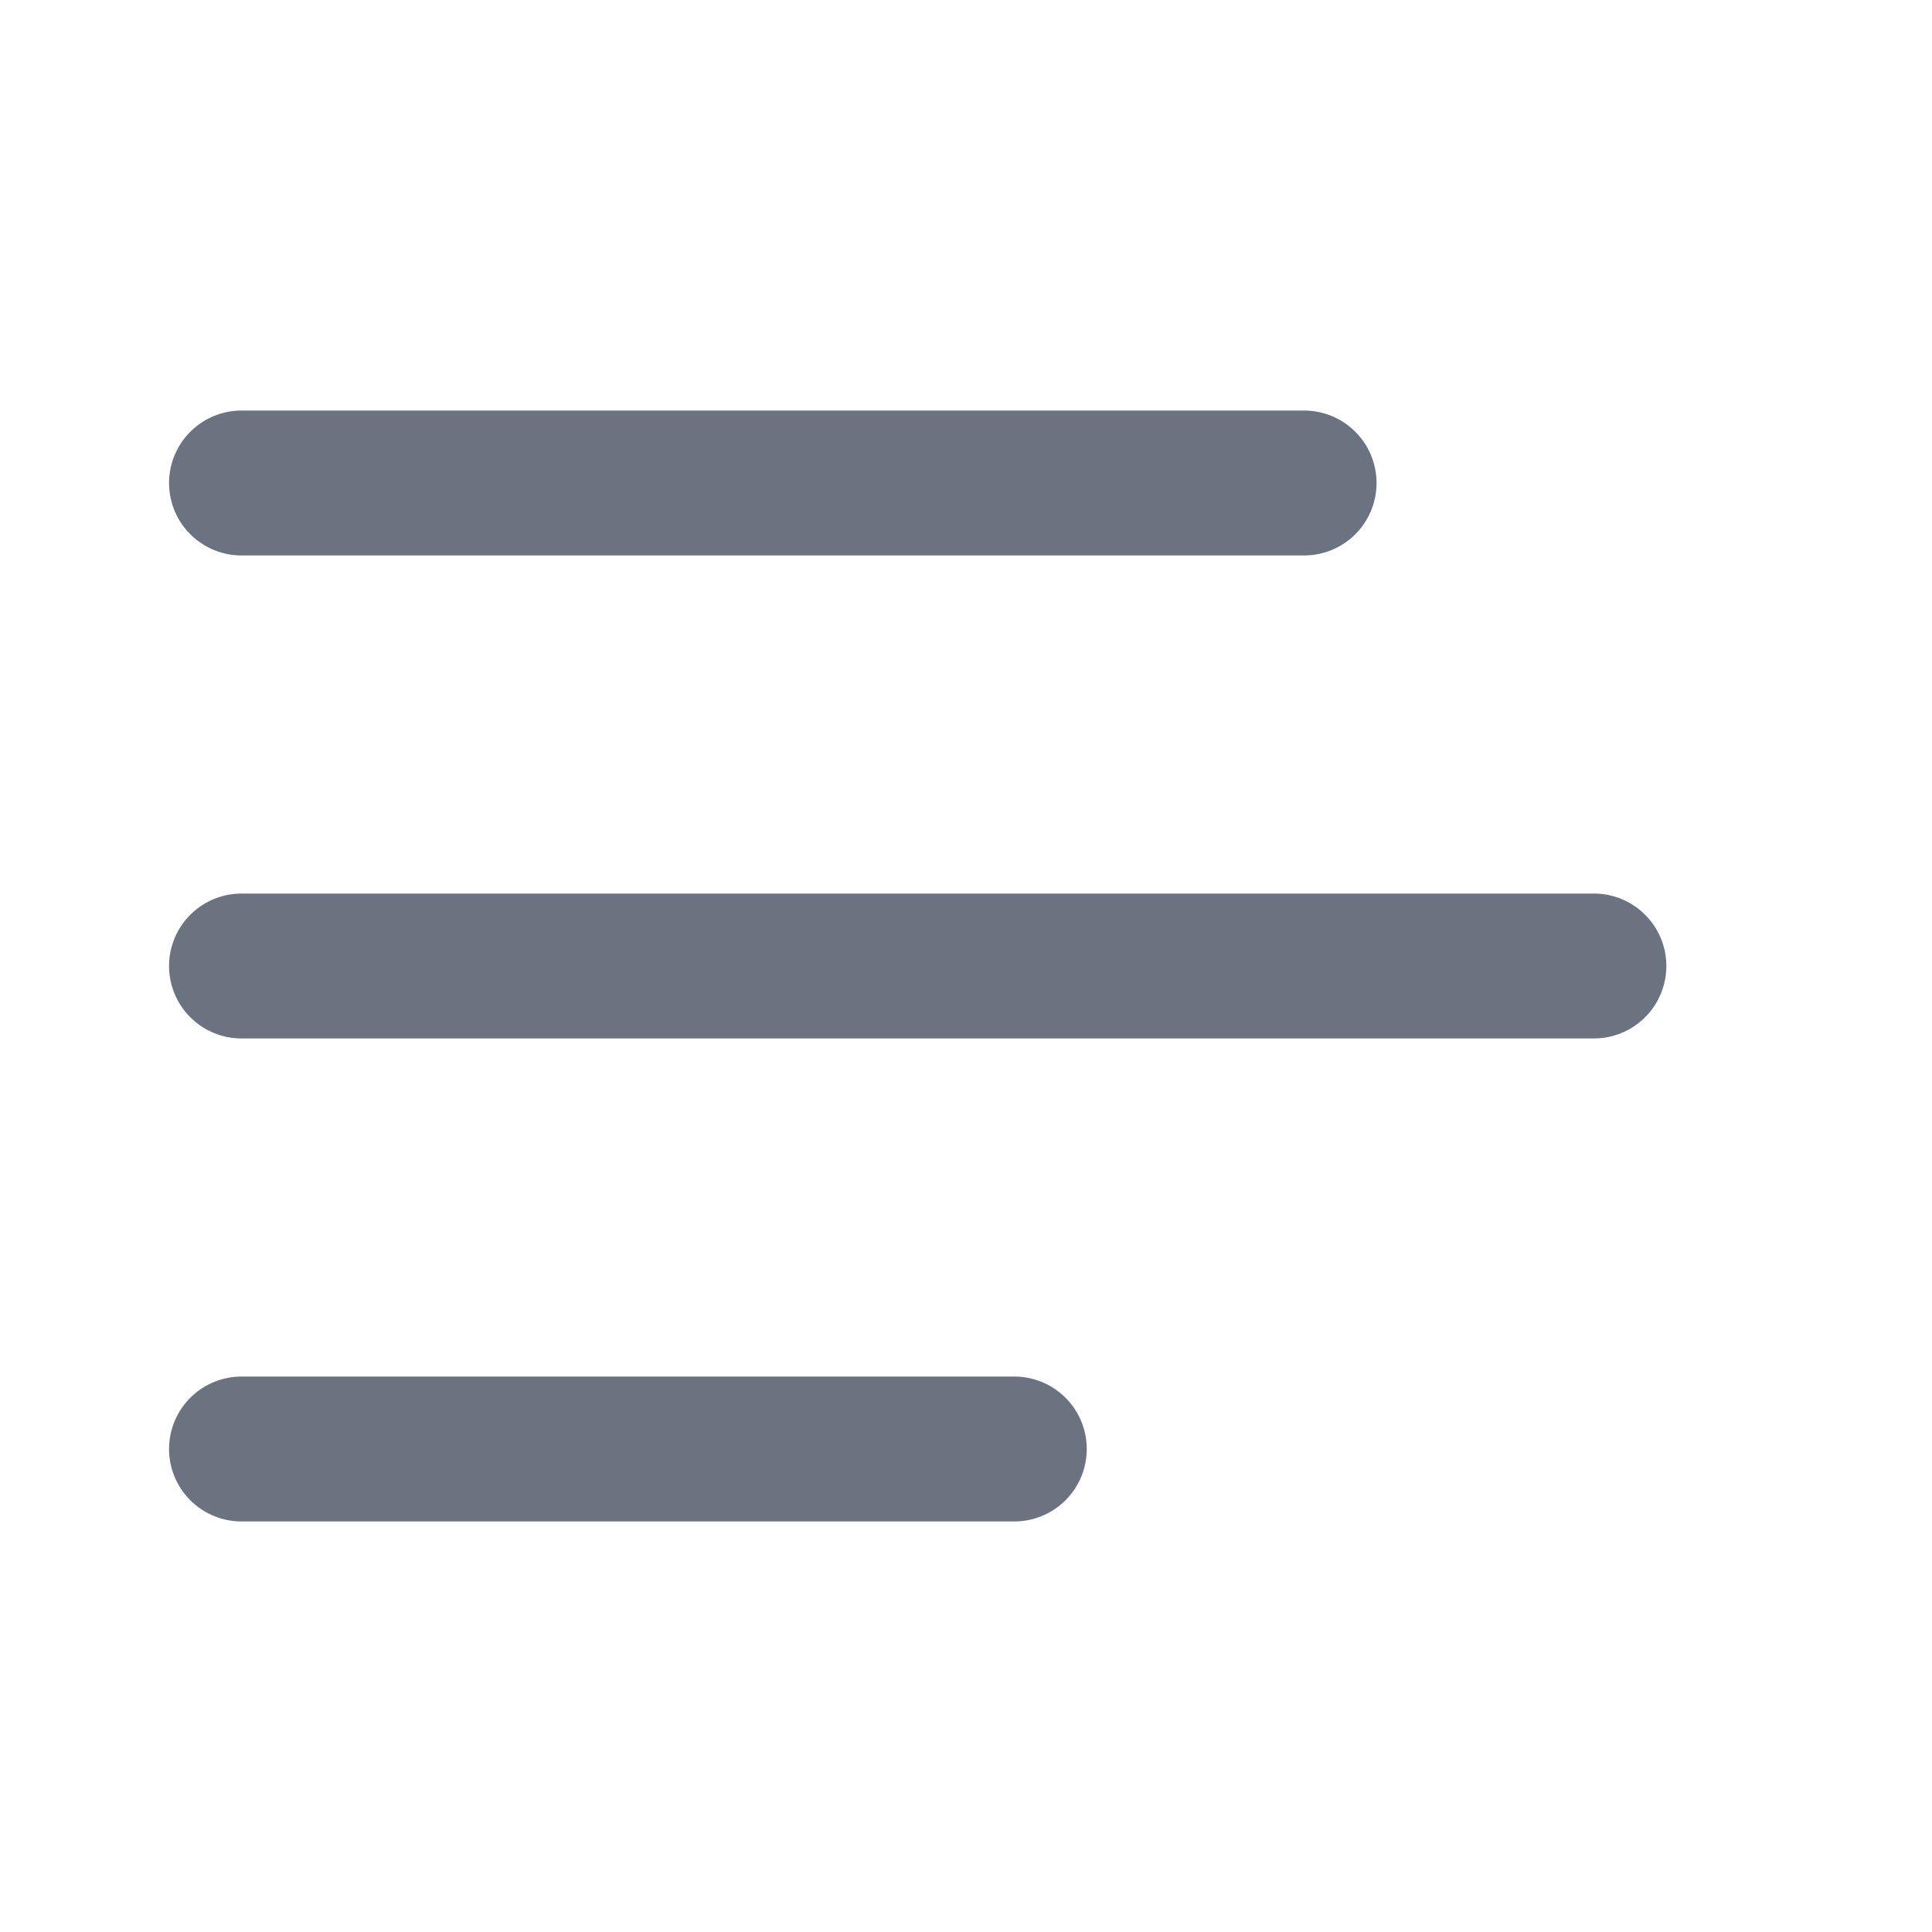
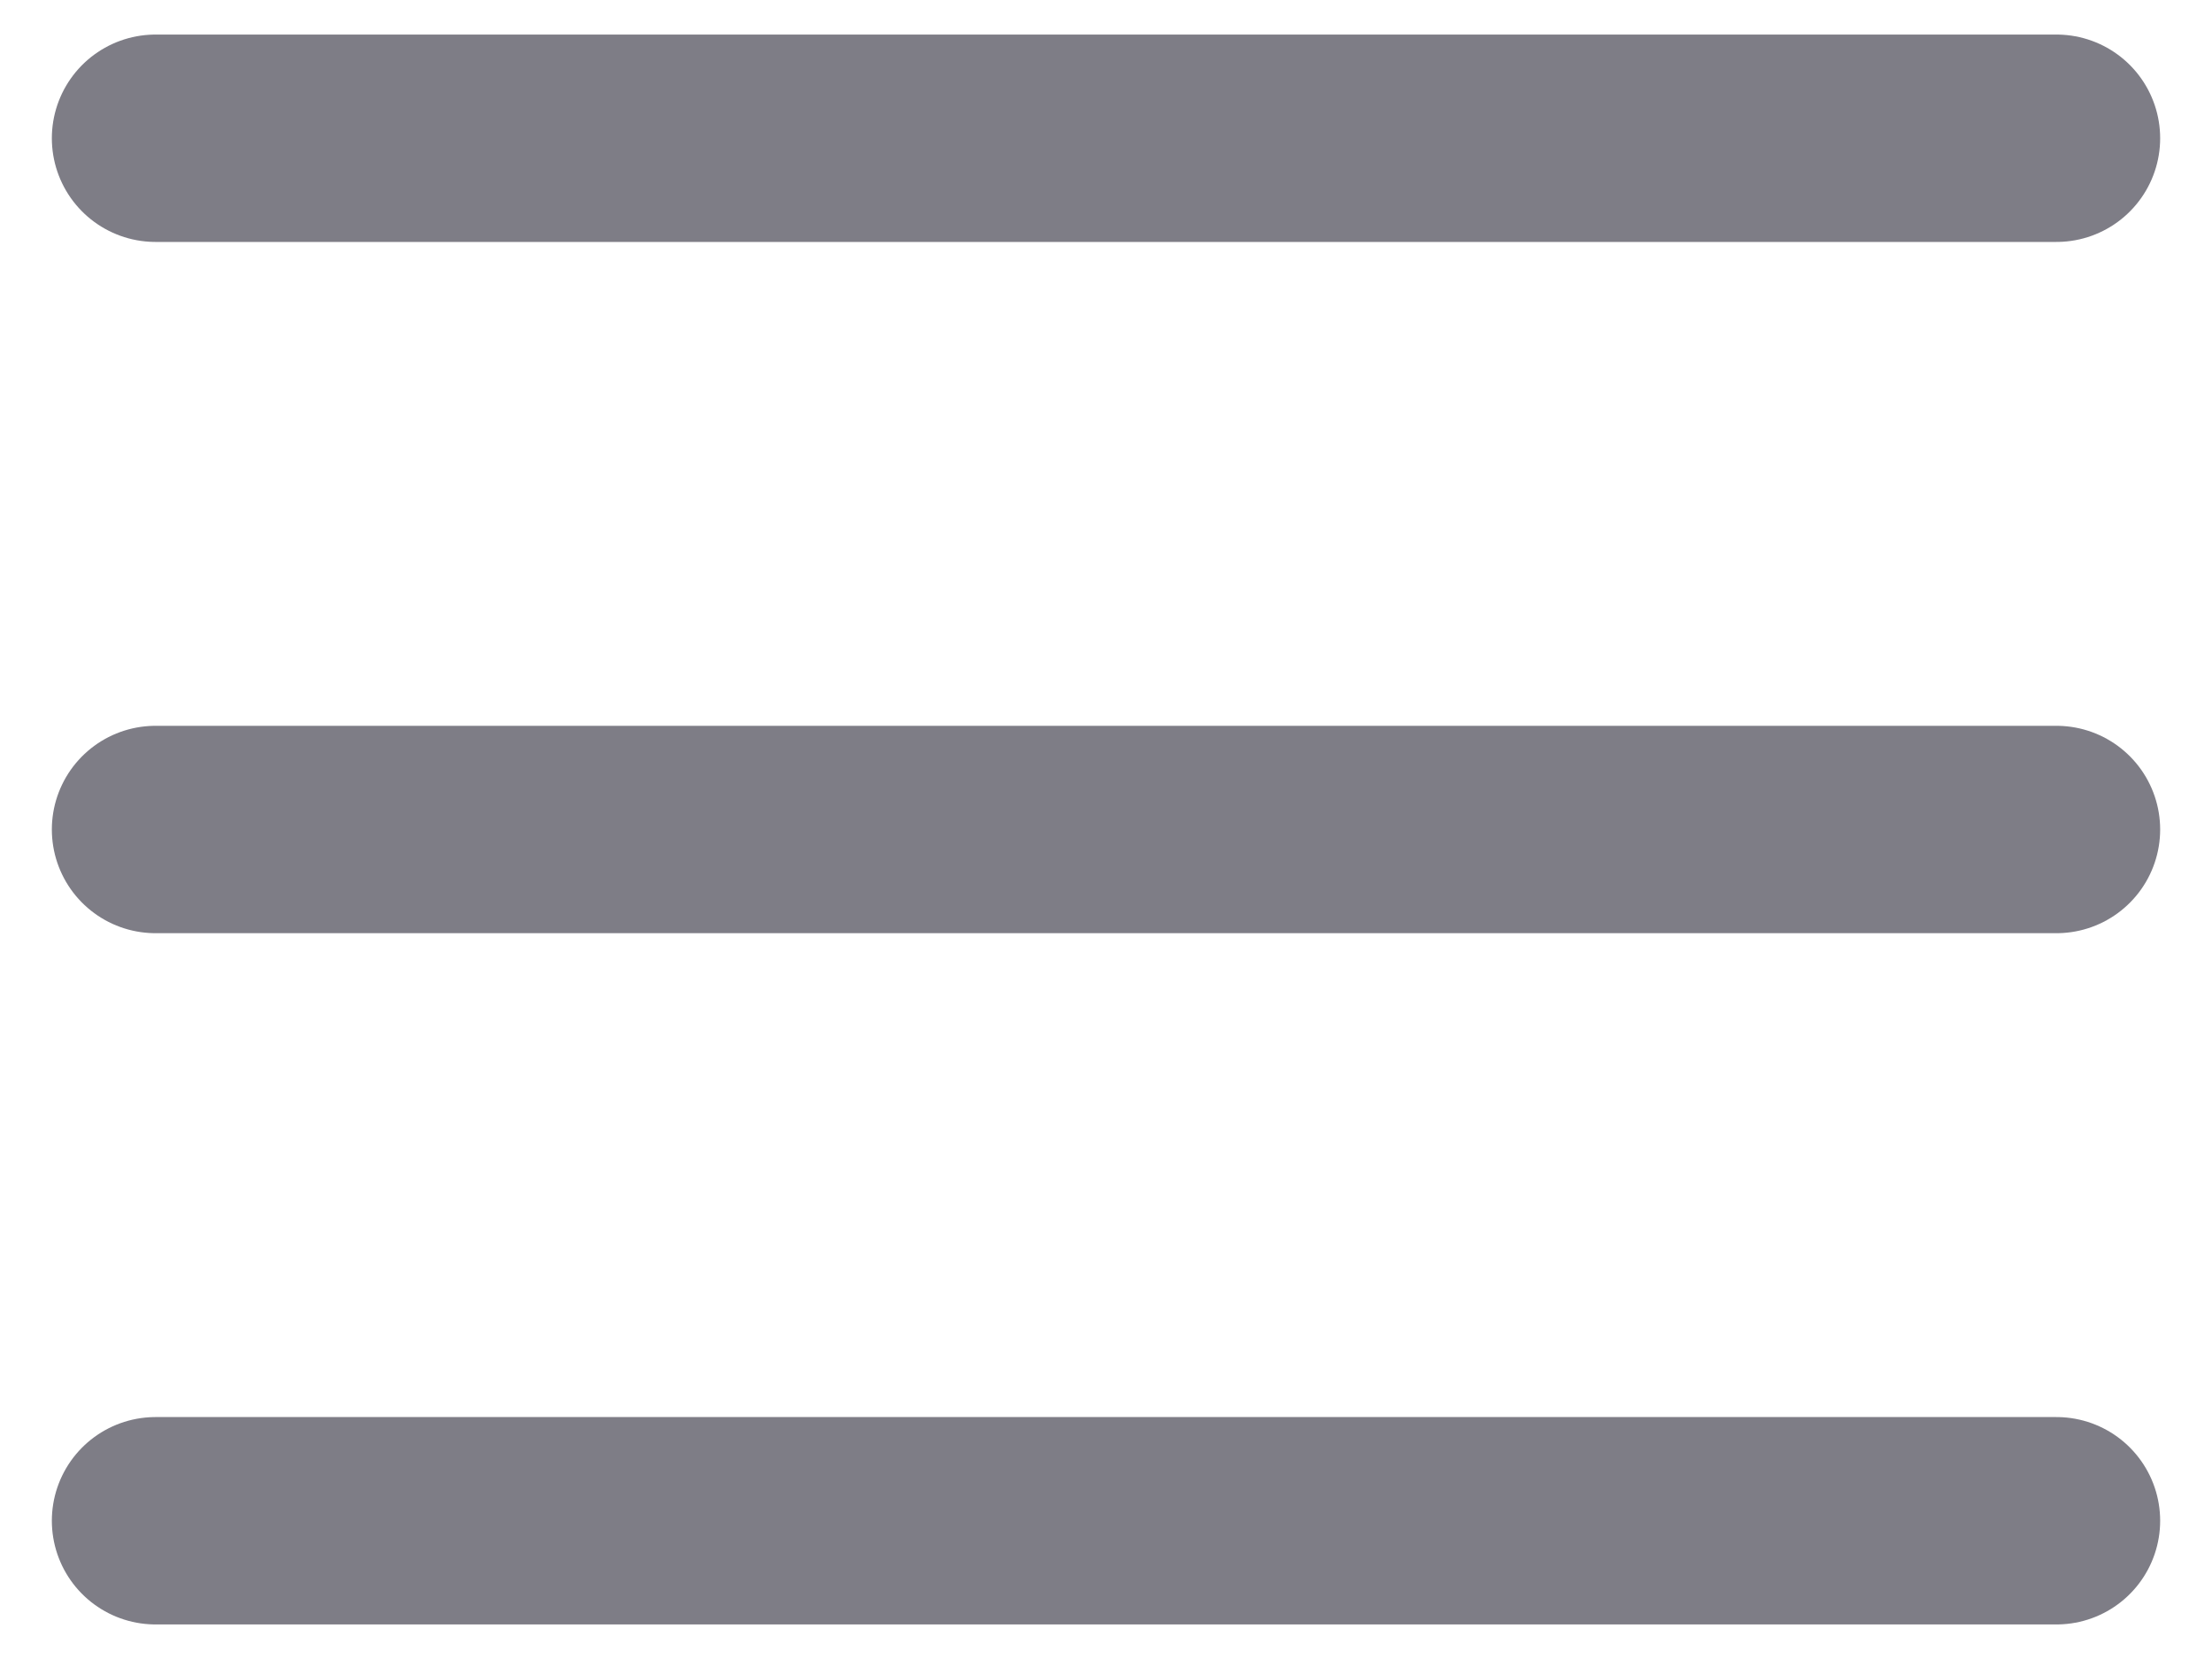
- <svg xmlns="http://www.w3.org/2000/svg" width="20" height="20" viewBox="0 0 20 20" fill="none">
-   <path d="M2.5 10H16.5" stroke="#6B7280" stroke-width="1.5" stroke-linecap="round" stroke-linejoin="round" />
-   <path d="M2.5 5H13.5" stroke="#6B7280" stroke-width="1.5" stroke-linecap="round" stroke-linejoin="round" />
-   <path d="M2.5 15H10.5" stroke="#6B7280" stroke-width="1.5" stroke-linecap="round" stroke-linejoin="round" />
+ <svg xmlns="http://www.w3.org/2000/svg" width="16" height="12" viewBox="0 0 16 12" fill="none">
+   <path d="M1.125 1H14.875M1.125 6H14.875M1.125 11H14.875" stroke="#7E7D86" stroke-width="1.5" stroke-linecap="round" stroke-linejoin="round" />
</svg>
